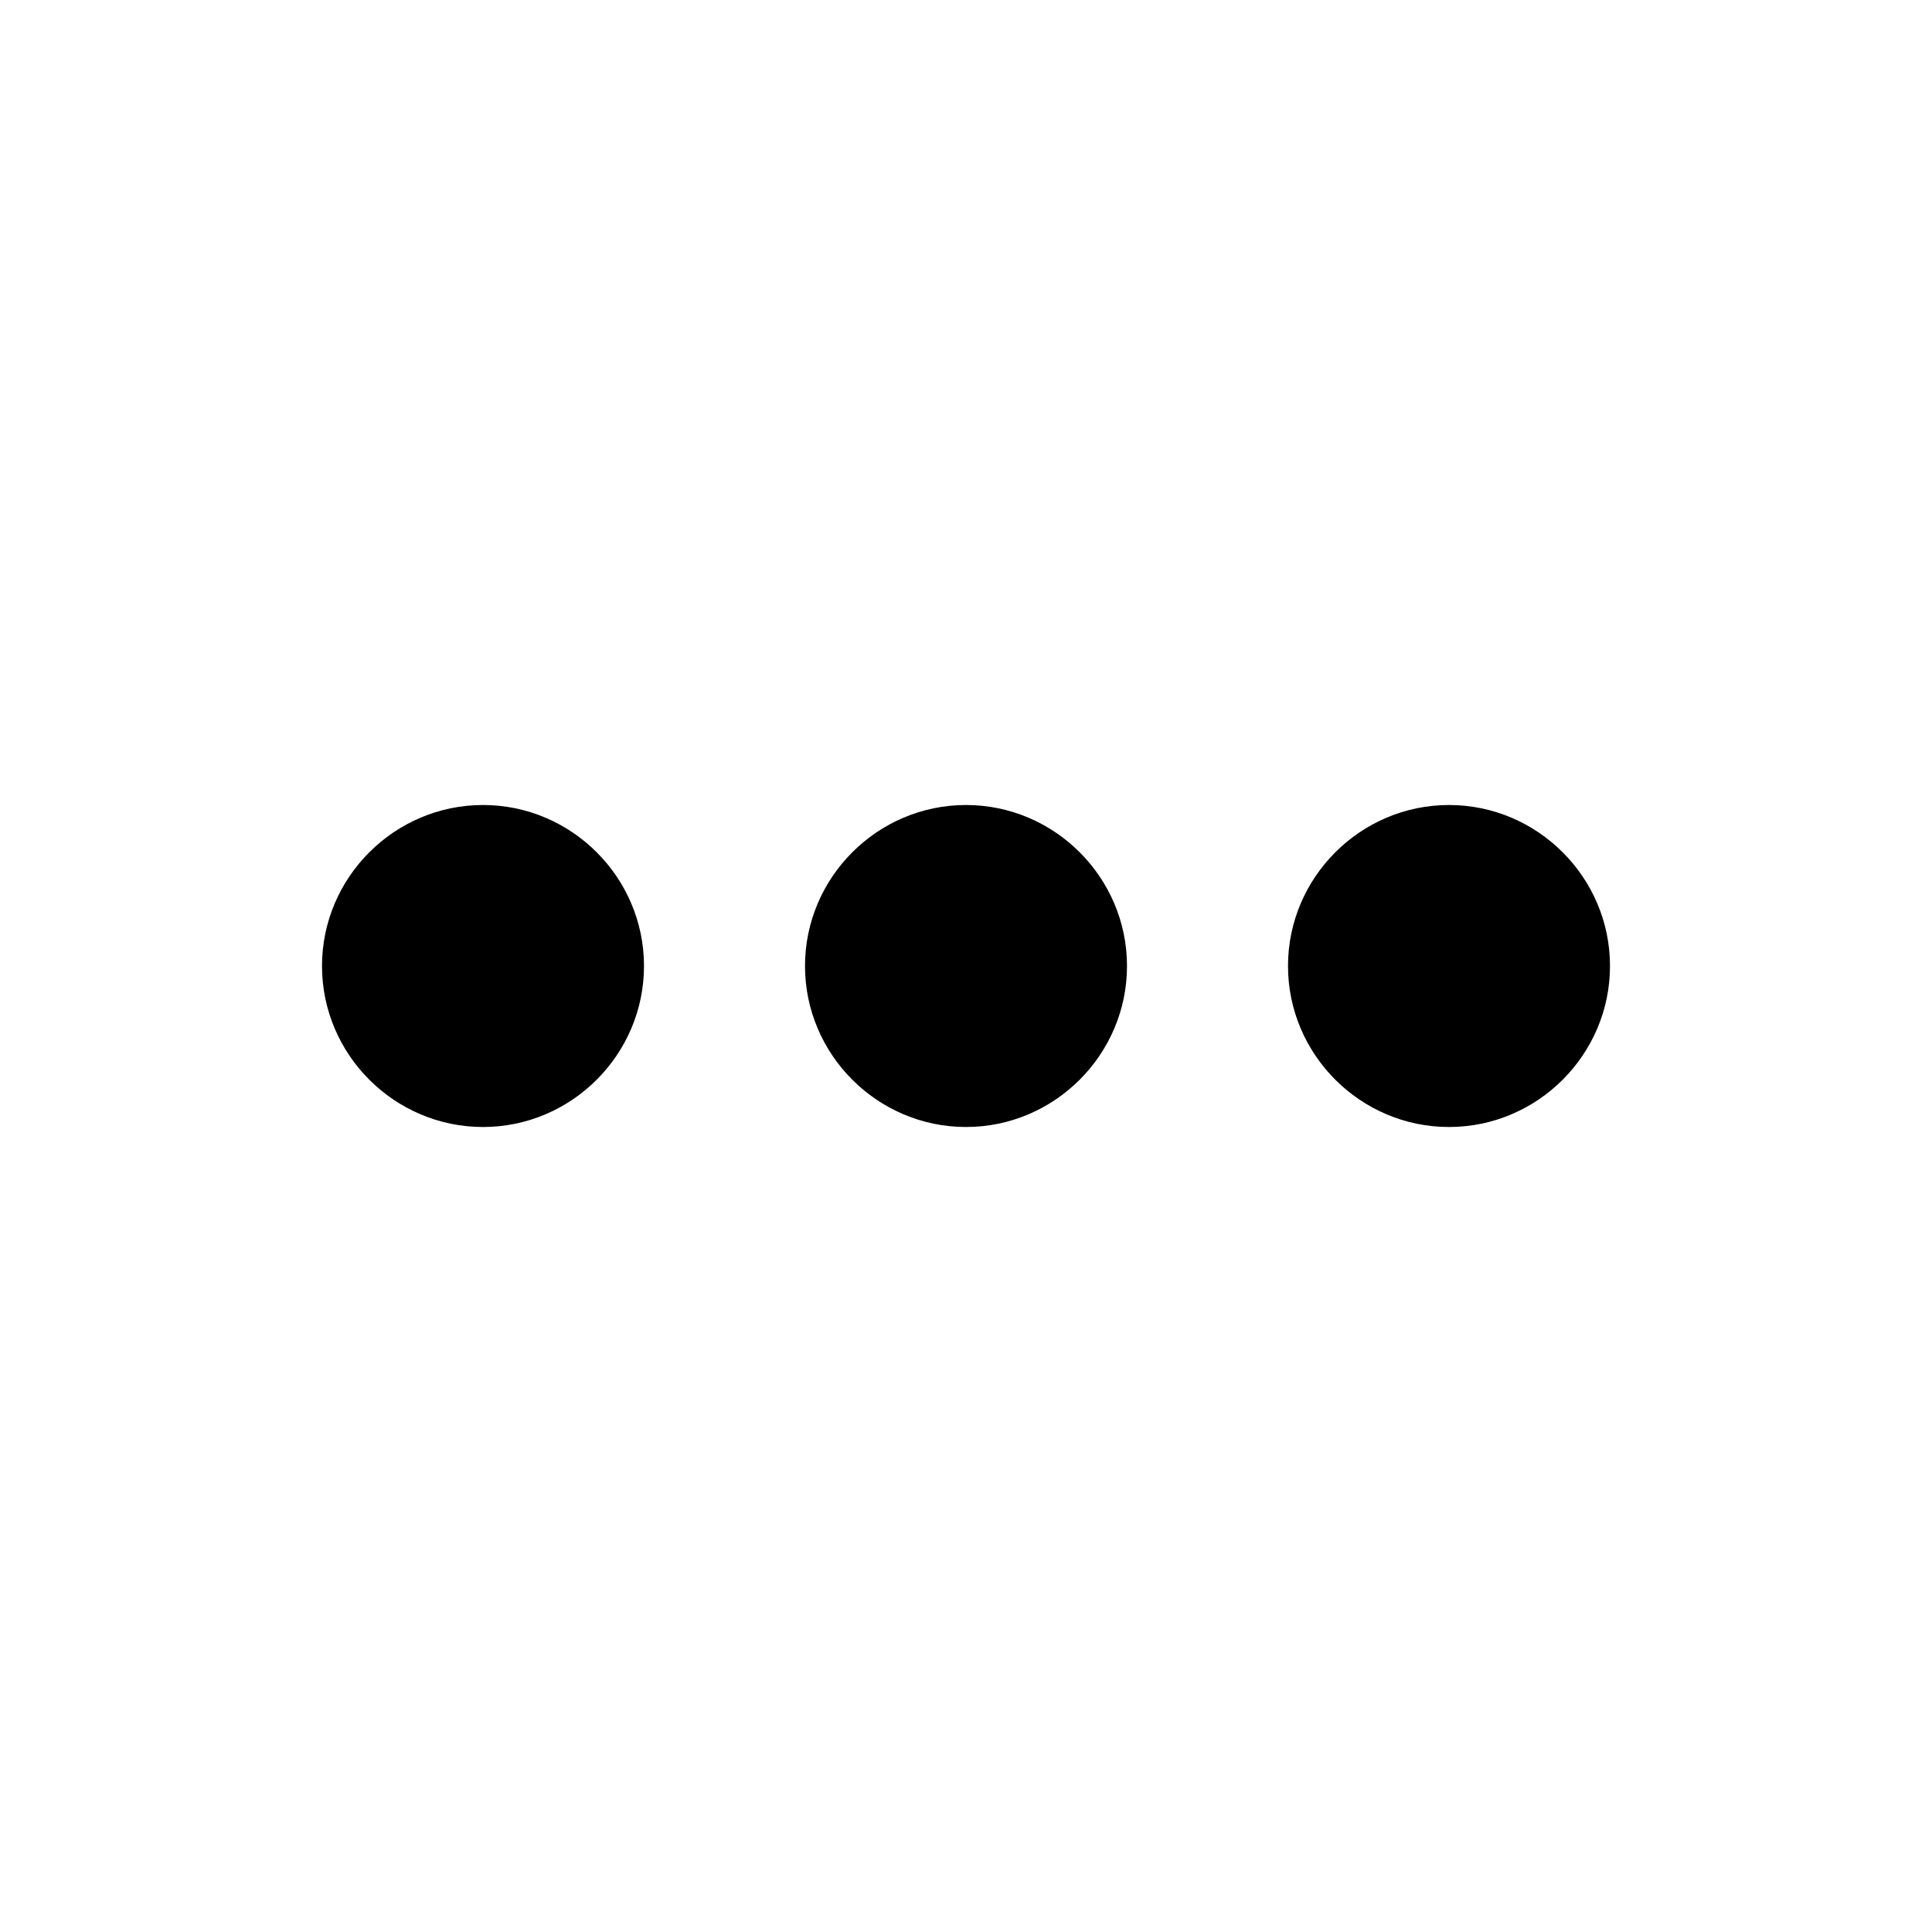
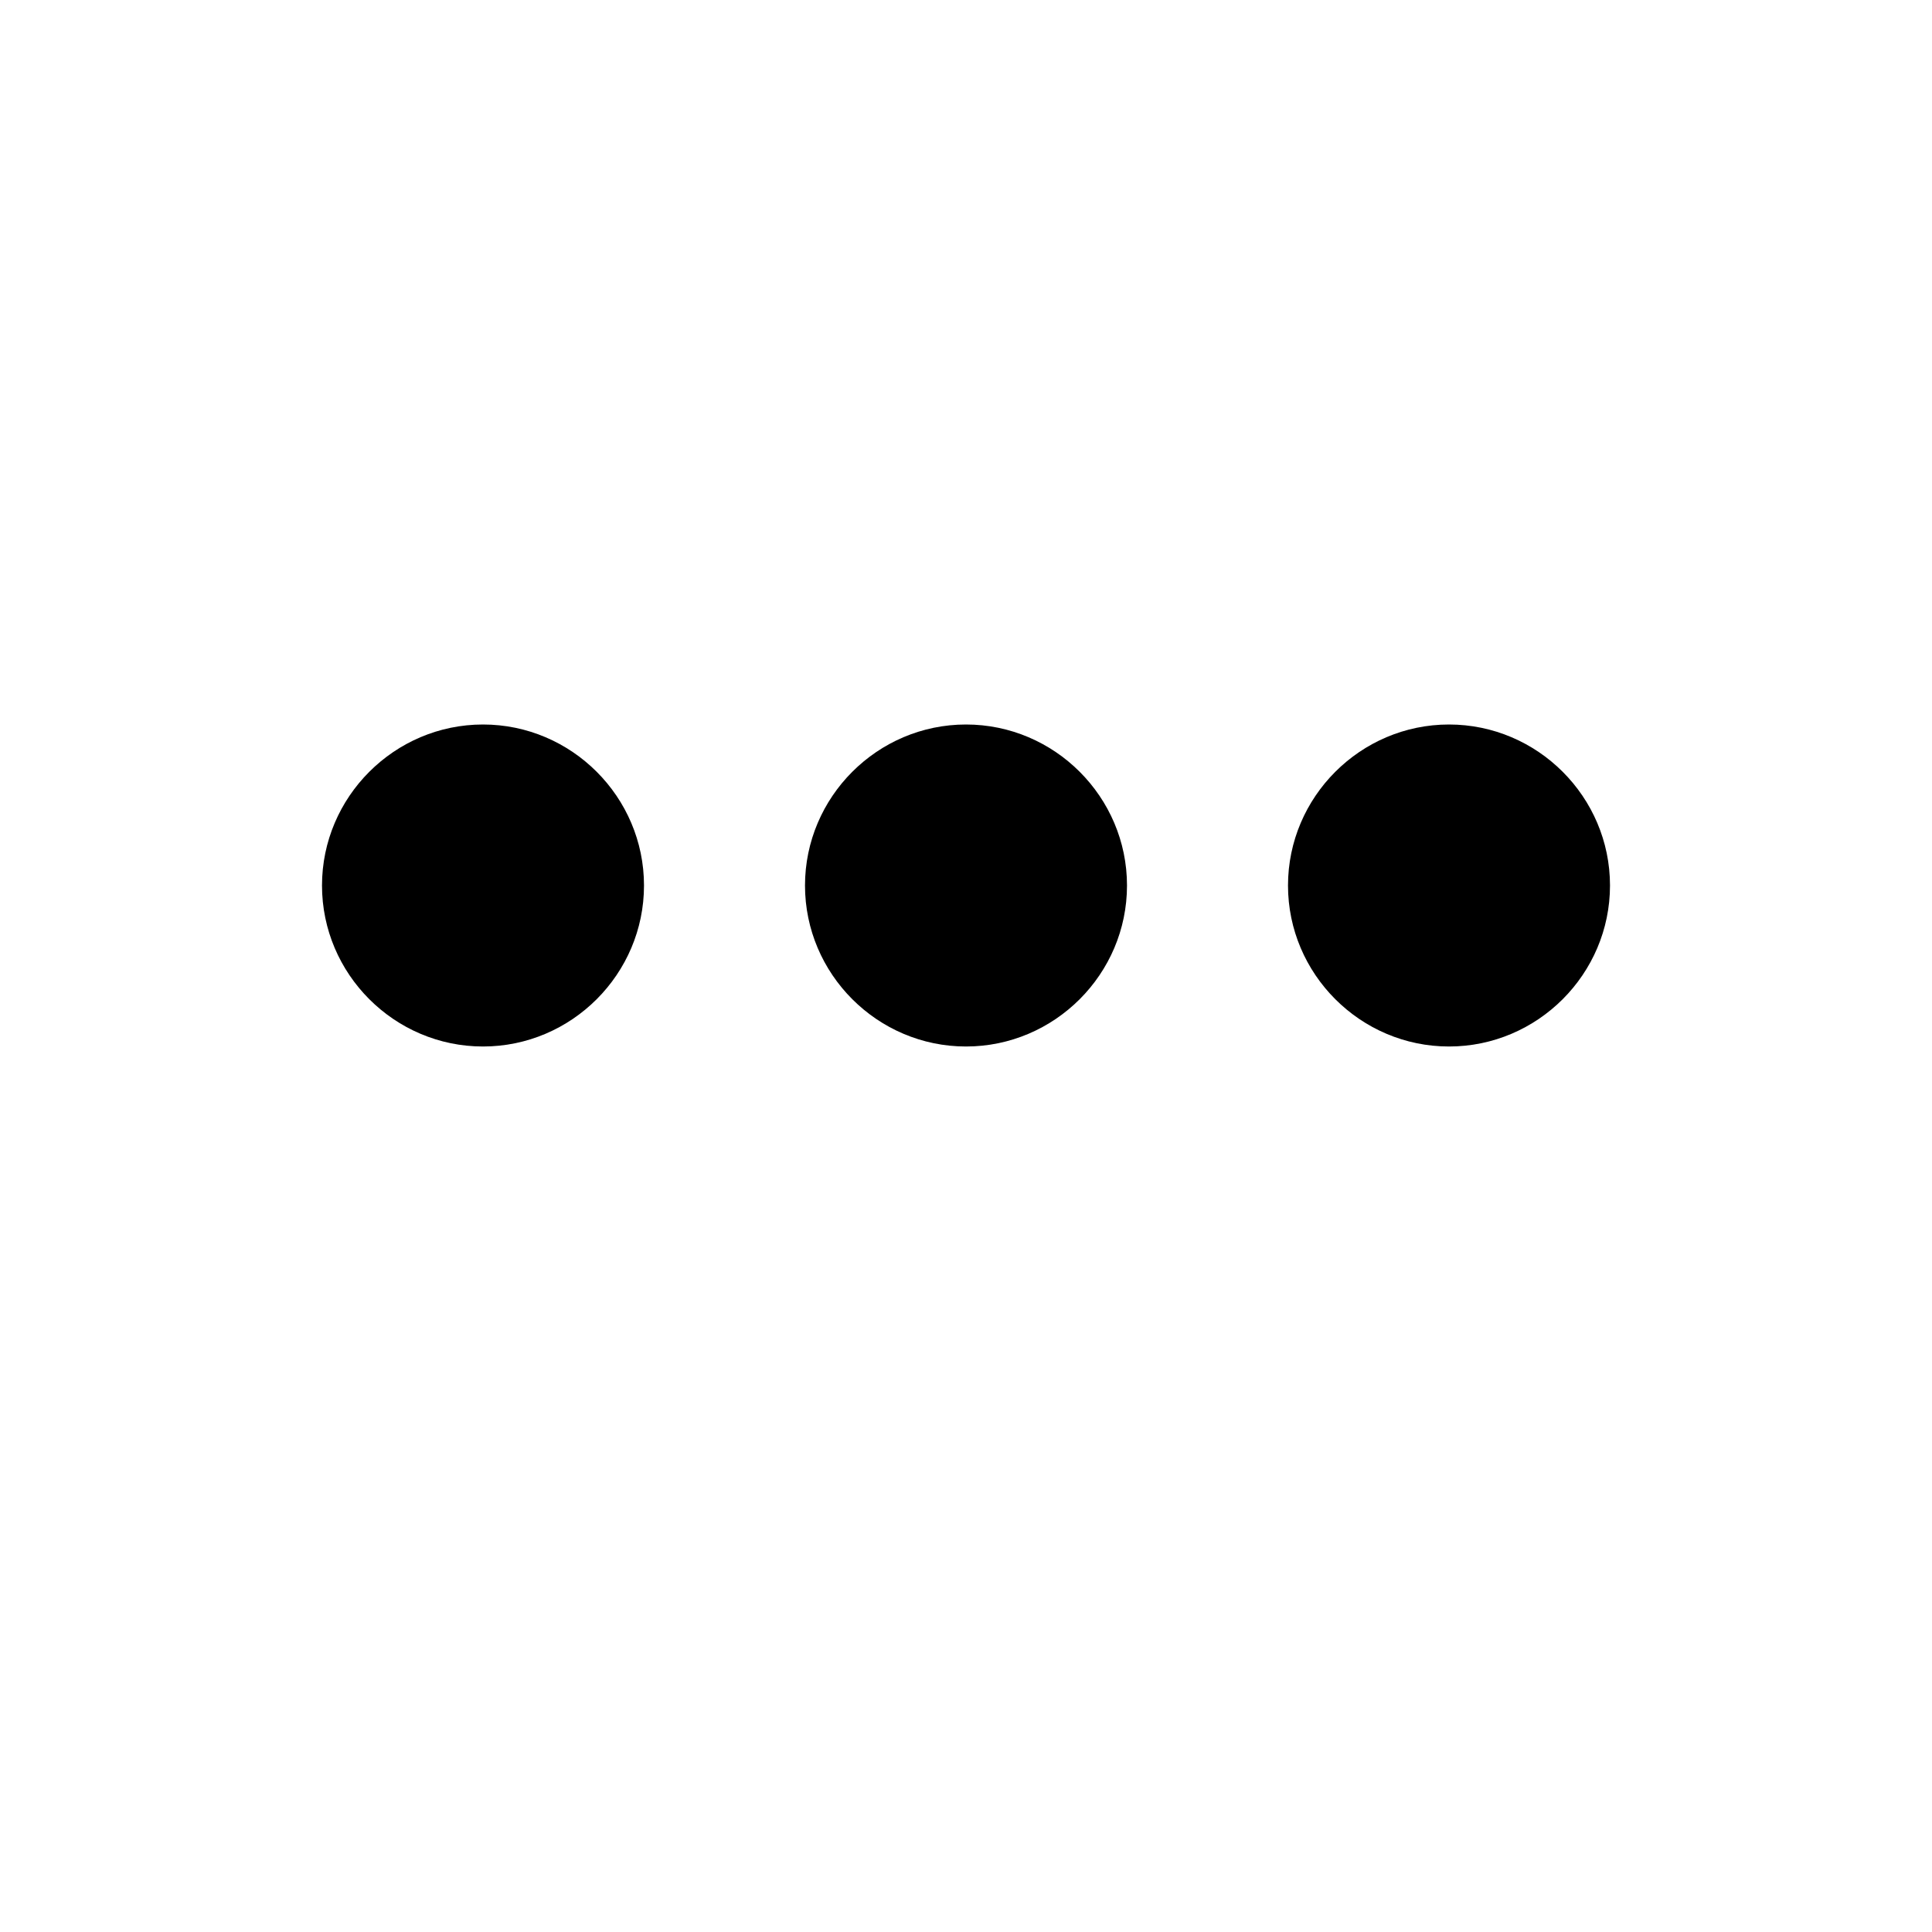
<svg xmlns="http://www.w3.org/2000/svg" version="1.1" x="0px" y="0px" viewBox="0 0 24 24" enable-background="new 0 0 24 24" xml:space="preserve">
  <g id="_x2D_Guides">
    <g id="_x31_1pt" display="none">
	</g>
    <g id="_x31_4pt" display="none">
	</g>
    <g id="_x31_6pt">
	</g>
    <g id="_x31_8pt">
	</g>
    <g id="_x32_2pt">
	</g>
    <g id="Center">
	</g>
  </g>
  <g id="_x2D_-Templates" display="none">
</g>
  <g id="Complete">
    <g id="F-File">
      <g id="Remove">
		</g>
      <g id="Add">
		</g>
      <g id="Text">
		</g>
    </g>
    <g id="F-Chevron">
	</g>
    <g id="F-Push">
      <g id="Left_1_">
		</g>
      <g id="Right_1_">
		</g>
      <g id="Down_4_">
		</g>
      <g id="Up_1_">
		</g>
    </g>
    <g id="Code">
	</g>
    <g id="Triangle_1_">
	</g>
    <g id="Circle">
	</g>
    <g id="Clock">
	</g>
    <g id="Disc">
	</g>
    <g id="DashedRectangle">
	</g>
    <g id="Lapse">
	</g>
    <g id="Square">
	</g>
    <g id="F-More">
-       <path id="Horizontal" d="M8,12c0,1.1-0.9,2-2,2s-2-0.9-2-2s0.9-2,2-2S8,10.9,8,12z M18,10c-1.1,0-2,0.9-2,2s0.9,2,2,2s2-0.9,2-2    S19.1,10,18,10z M12,10c-1.1,0-2,0.9-2,2s0.9,2,2,2s2-0.9,2-2S13.1,10,12,10z" />
+       <path id="Horizontal" d="M8,11c0,1.1-0.9,2-2,2s-2-0.9-2-2s0.9-2,2-2S8,9.9,8,11z M18,9c-1.1,0-2,0.9-2,2s0.9,2,2,2s2-0.9,2-2    S19.1,9,18,9z M12,9c-1.1,0-2,0.9-2,2s0.9,2,2,2s2-0.9,2-2S13.1,9,12,9z" />
    </g>
    <g id="more-horizontal">
	</g>
    <g id="alert-square">
	</g>
    <g id="alert-triangle">
	</g>
    <g id="alert-circle">
	</g>
    <g id="info-square">
	</g>
    <g id="info-circle">
	</g>
    <g id="x-circle">
	</g>
    <g id="x-square">
	</g>
    <g id="add-square">
	</g>
    <g id="add-circle">
	</g>
    <g id="remove-square">
	</g>
    <g id="remove-circle">
	</g>
    <g id="arrow-down-right">
	</g>
    <g id="arrow-down-left">
	</g>
    <g id="arrow-up-left">
	</g>
    <g id="arrow-up-right">
	</g>
    <g id="arrow-left">
	</g>
    <g id="arrow-right">
	</g>
    <g id="arrow-down">
	</g>
    <g id="arrow-up">
	</g>
    <g id="search">
	</g>
    <g id="zoom-in">
	</g>
    <g id="zoom-out">
	</g>
    <g id="user">
	</g>
    <g id="user-add">
	</g>
    <g id="user-remove">
	</g>
    <g id="user-x">
	</g>
    <g id="user-tick">
	</g>
    <g id="sidebar-bottom">
	</g>
    <g id="sidebar-top">
	</g>
    <g id="sidebar-left">
	</g>
    <g id="sidebar-right">
	</g>
    <g id="tick">
	</g>
    <g id="x">
	</g>
    <g id="add">
	</g>
    <g id="minus">
	</g>
    <g id="lock">
	</g>
    <g id="unlock">
	</g>
    <g id="mail">
	</g>
    <g id="mail-read">
	</g>
    <g id="align-justify">
	</g>
    <g id="align-center">
	</g>
    <g id="align-left">
	</g>
    <g id="align-right">
	</g>
    <g id="navigation-nw">
	</g>
    <g id="navigation-ne">
	</g>
    <g id="navigation">
	</g>
    <g id="maximize">
	</g>
    <g id="minimize">
	</g>
    <g id="signal">
	</g>
    <g id="volume-mute">
	</g>
    <g id="volume-down">
	</g>
    <g id="volume-off">
	</g>
    <g id="bubble-circle">
	</g>
    <g id="bubble-square">
	</g>
    <g id="support">
	</g>
    <g id="grid">
	</g>
    <g id="browsers">
	</g>
    <g id="folder">
	</g>
    <g id="upload">
	</g>
    <g id="download">
	</g>
  </g>
  <g id="Active">
</g>
  <g id="Layer_88">
</g>
</svg>
